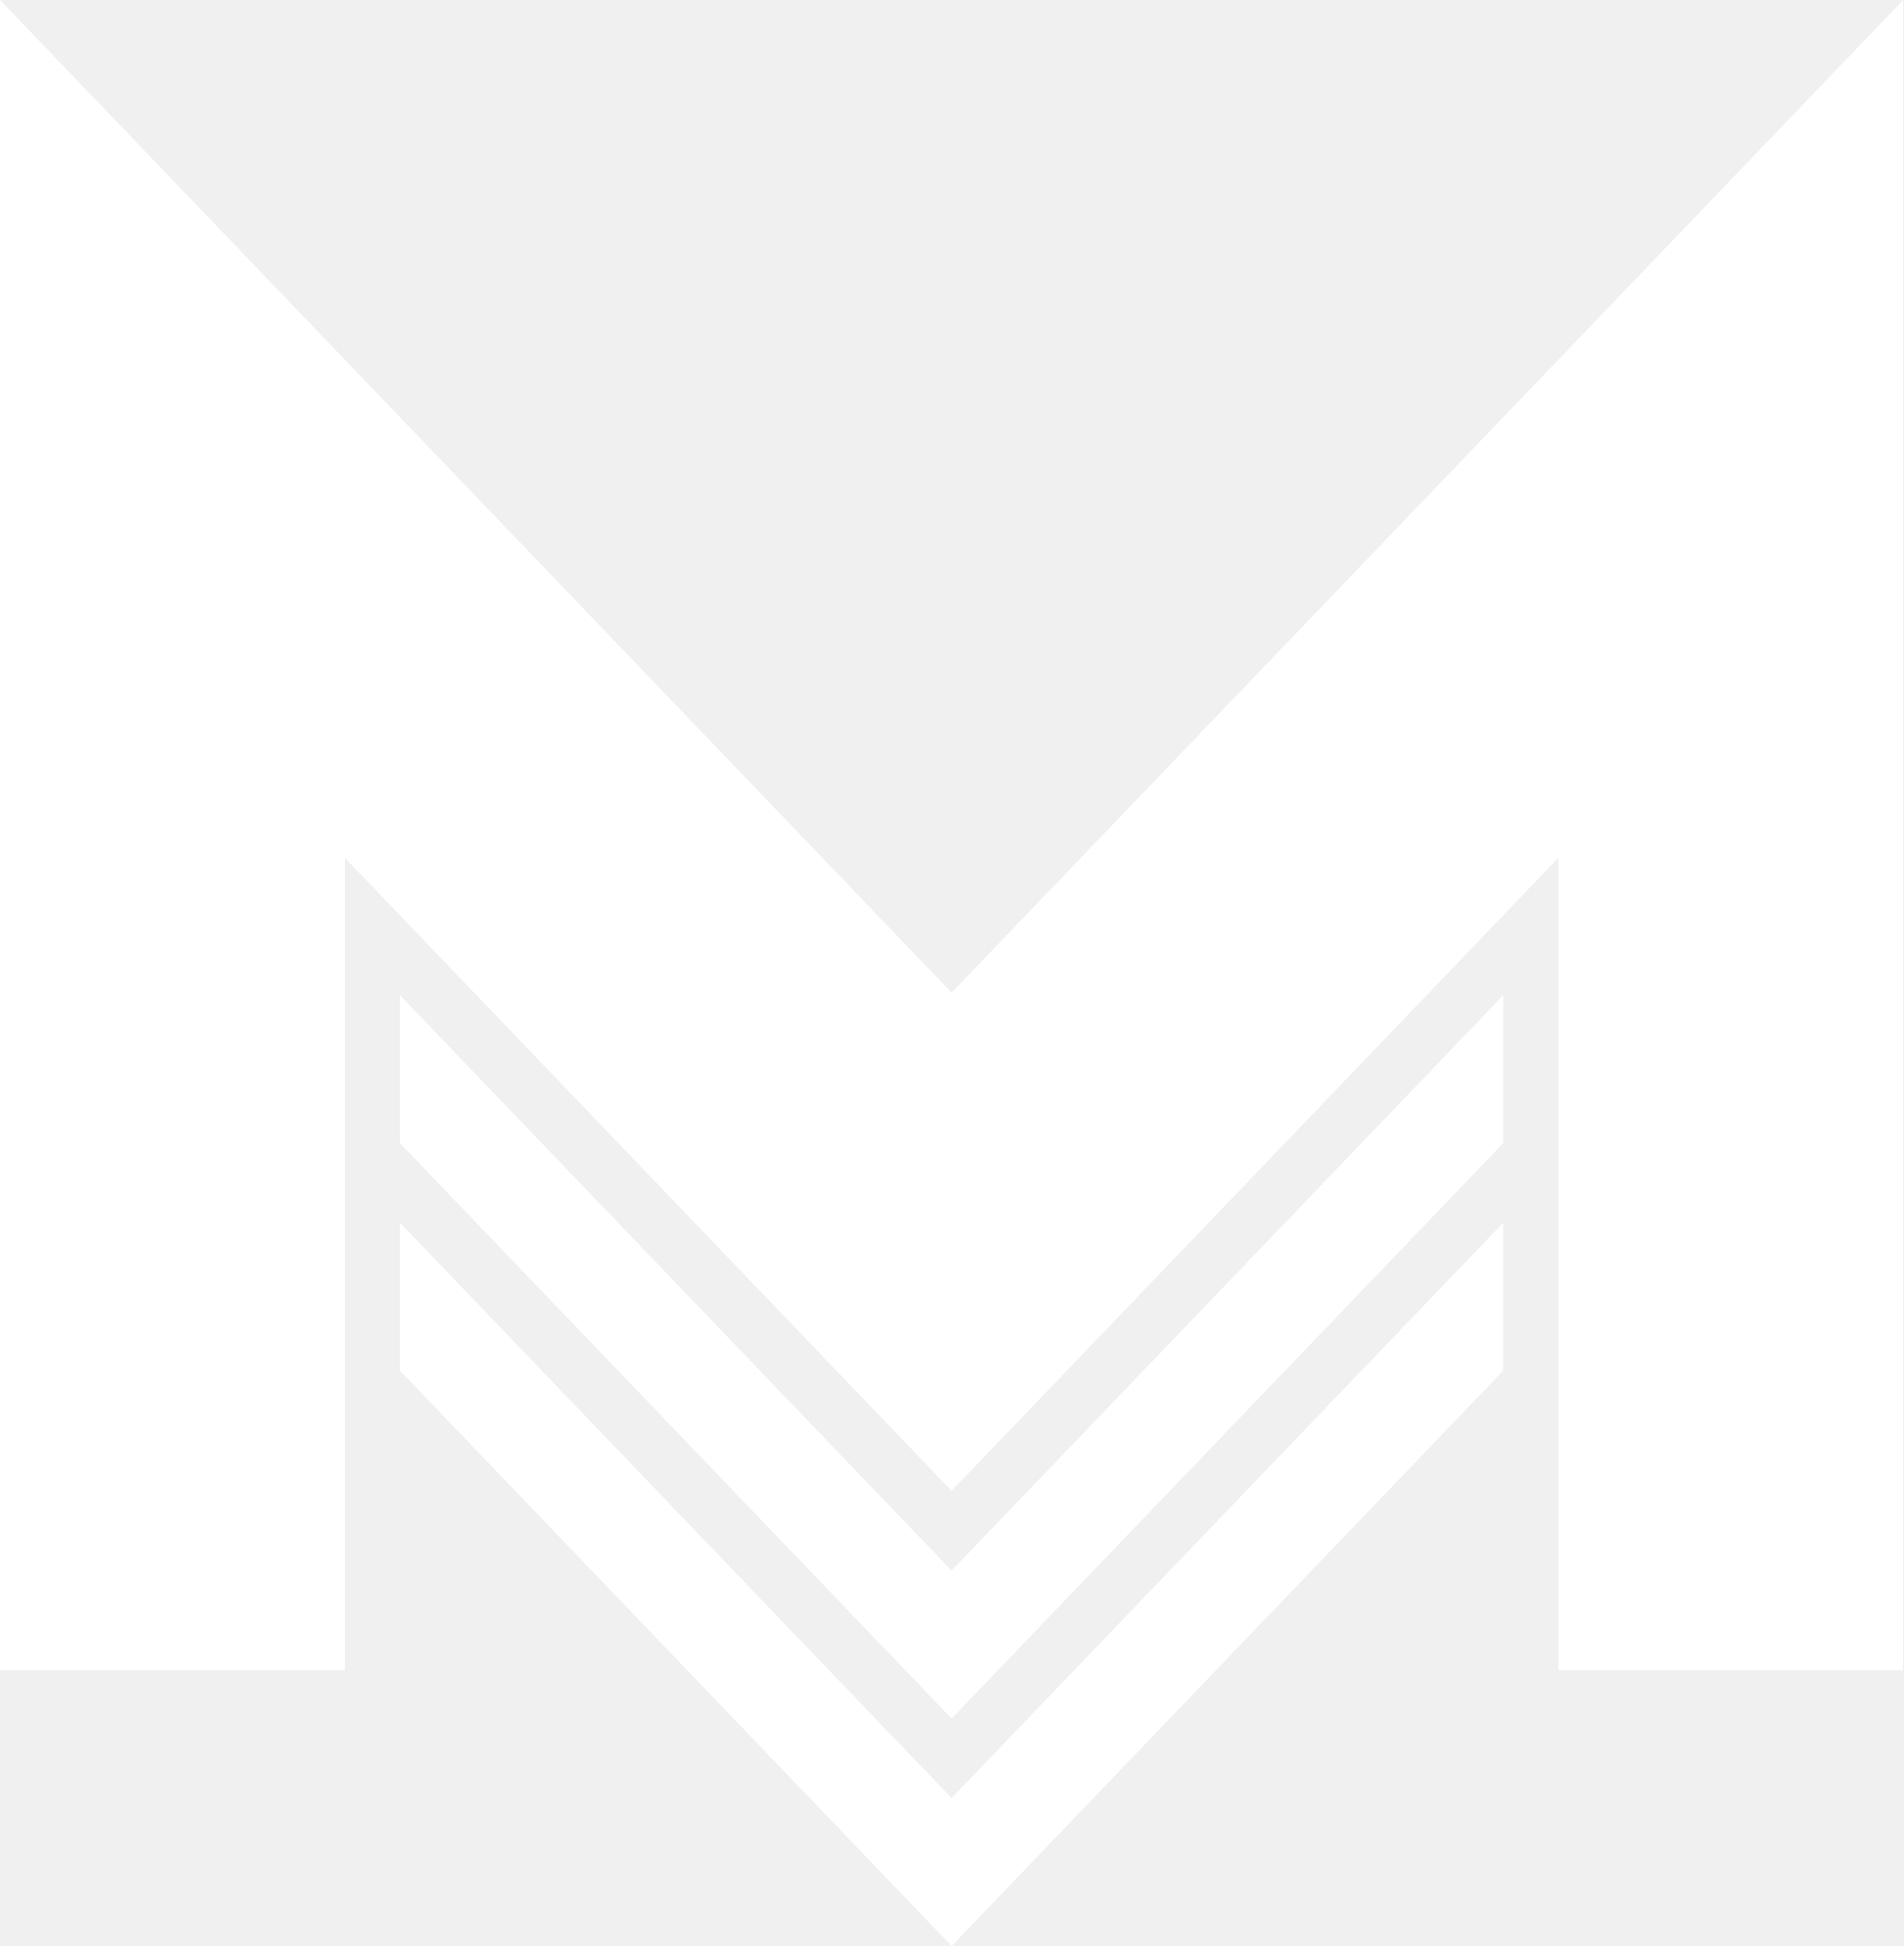
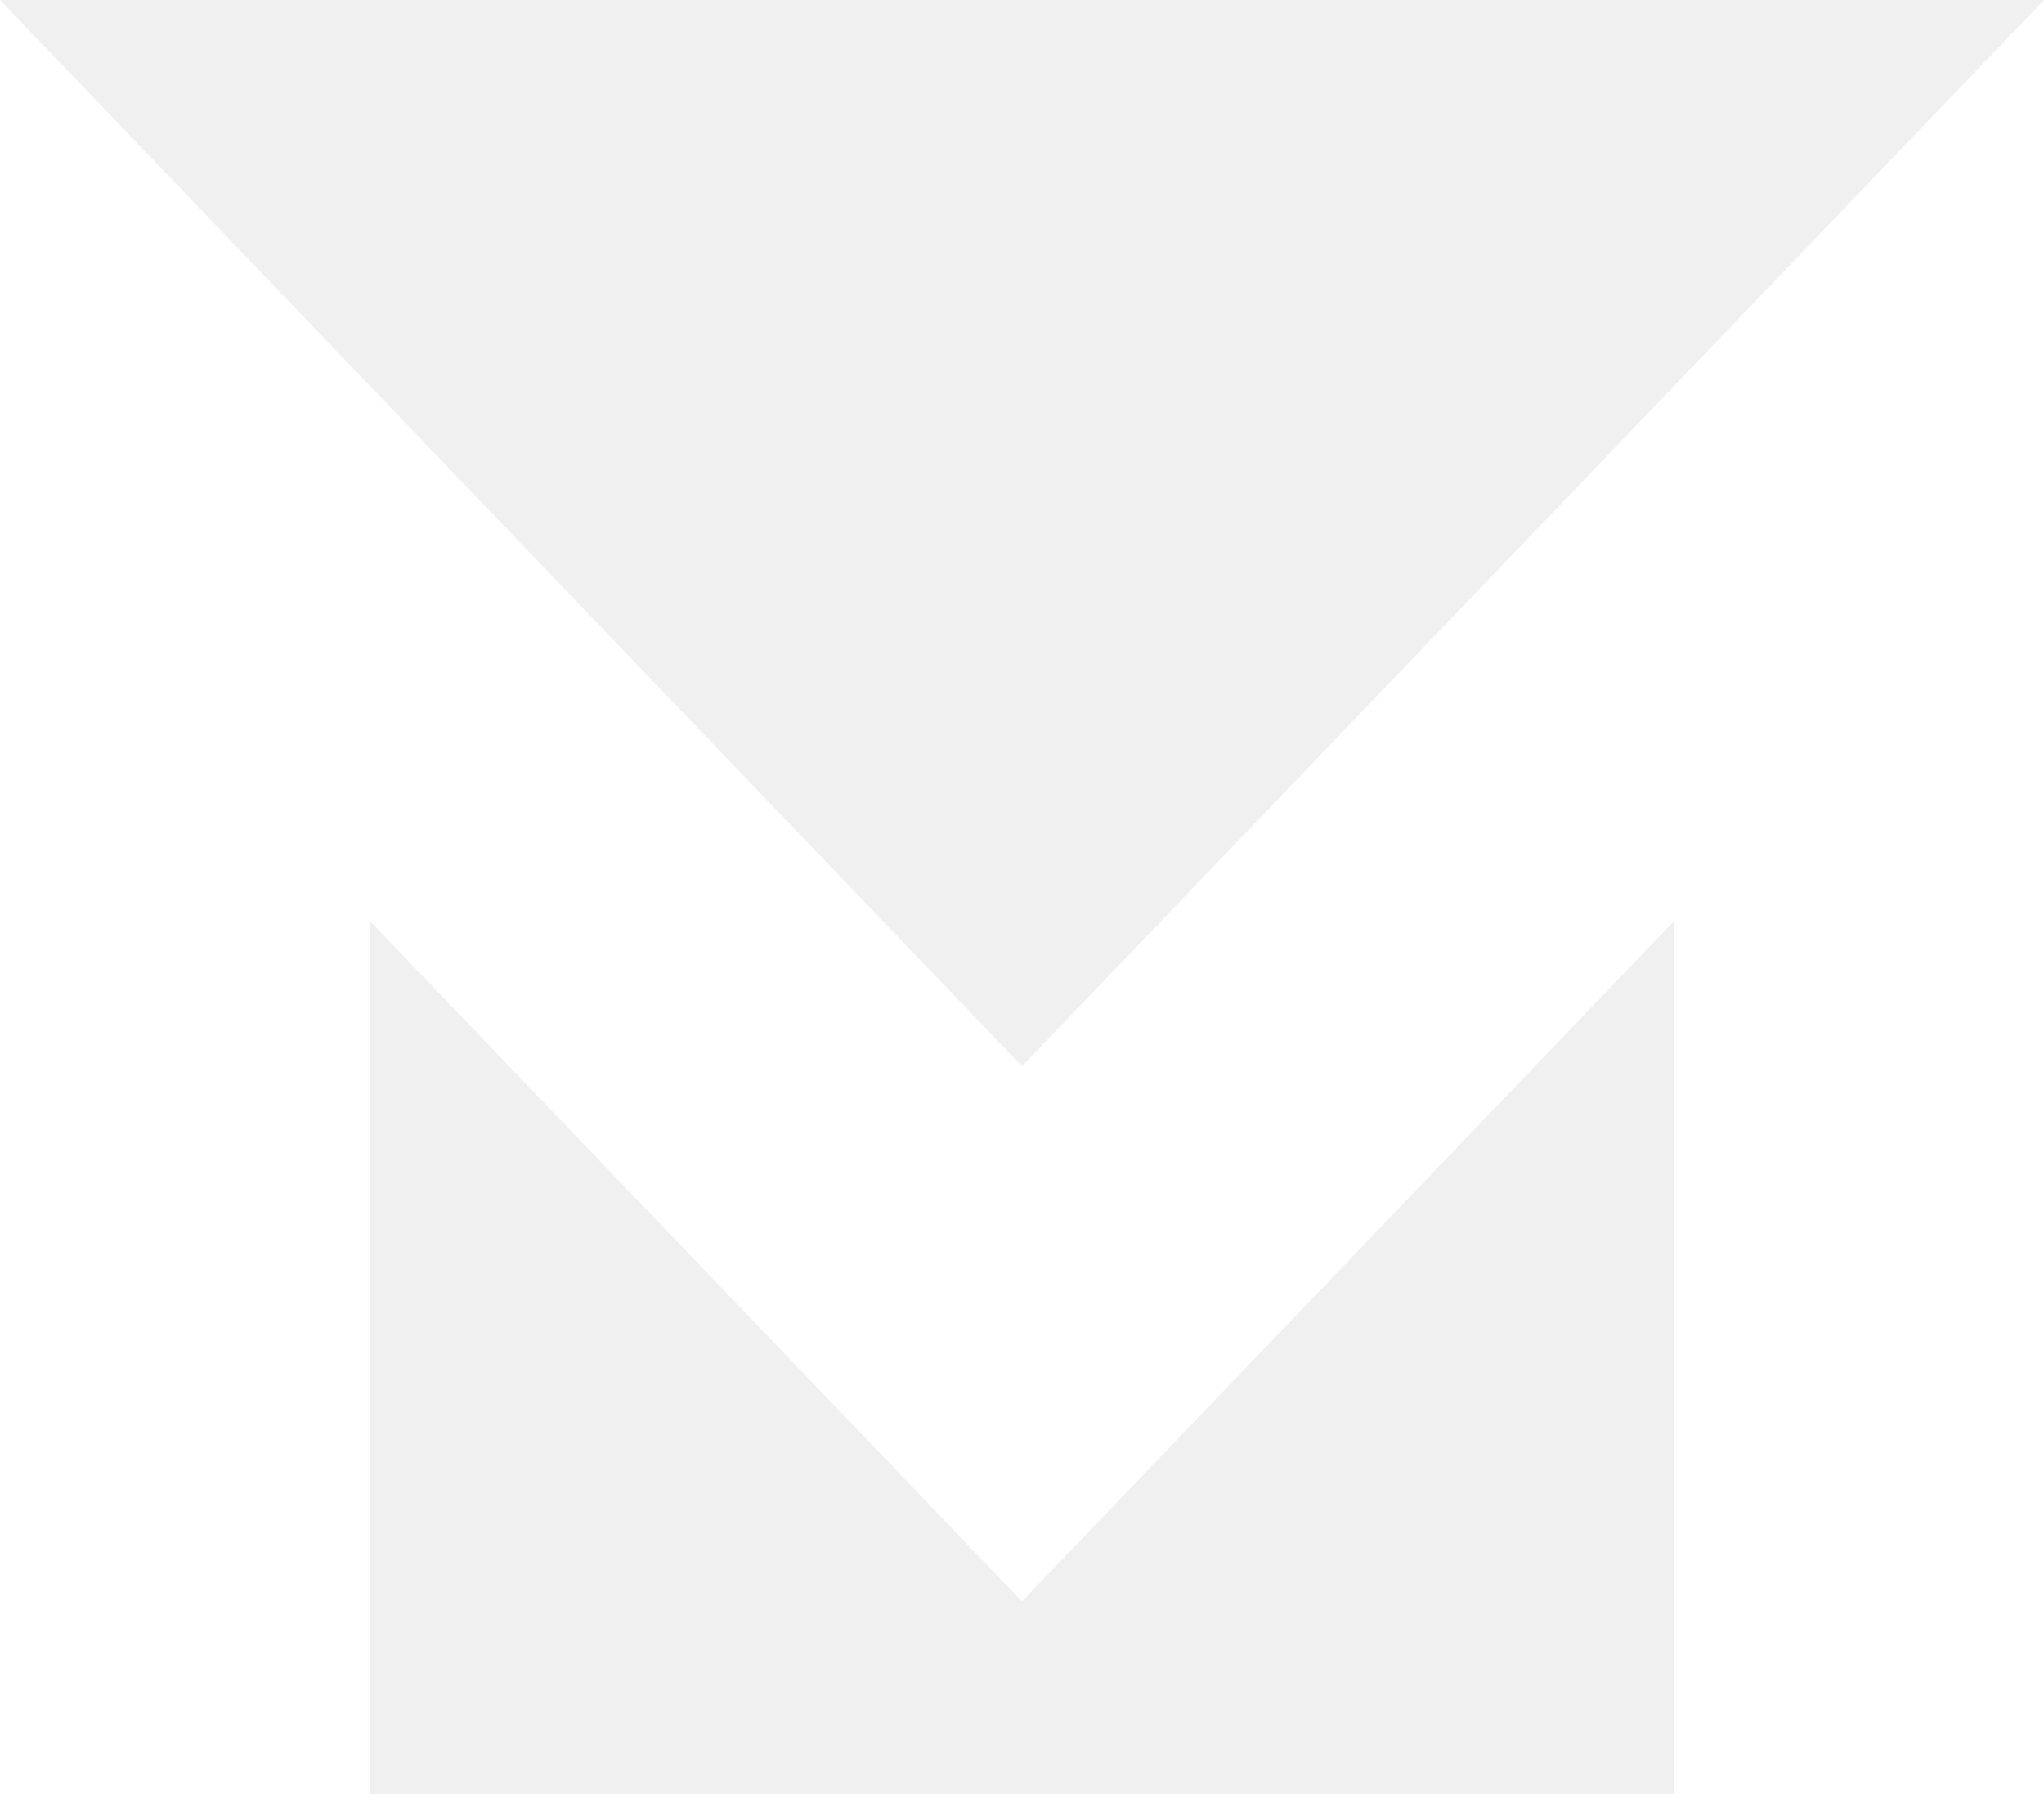
- <svg xmlns="http://www.w3.org/2000/svg" viewBox="0 0 97.8 100" width="97.8" height="100">
+ <svg xmlns="http://www.w3.org/2000/svg" viewBox="0 0 552 484.41" width="552" height="484.41">
  <defs />
-   <path d="M0 85.83L0 0L48.9 51.01L97.8 0L97.8 85.83L80.08 85.83L80.08 44.08L48.9 76.61L17.72 44.08L17.72 85.83Z" fill="#ffffff" />
-   <path d="M20.55 51.14L48.9 80.71L77.25 51.14L77.25 58.74L48.9 88.31L20.55 58.74Z" fill="#ffffff" />
-   <path d="M20.55 62.83L48.9 92.4L77.25 62.83L77.25 70.43L48.9 100L20.55 70.43Z" fill="#ffffff" />
+   <path d="M0 484.41L0 0L276 287.91L552 0L552 484.41L452 484.41L452 248.82L276 432.41L100 248.82L100 484.41Z" fill="#ffffff" />
</svg>
